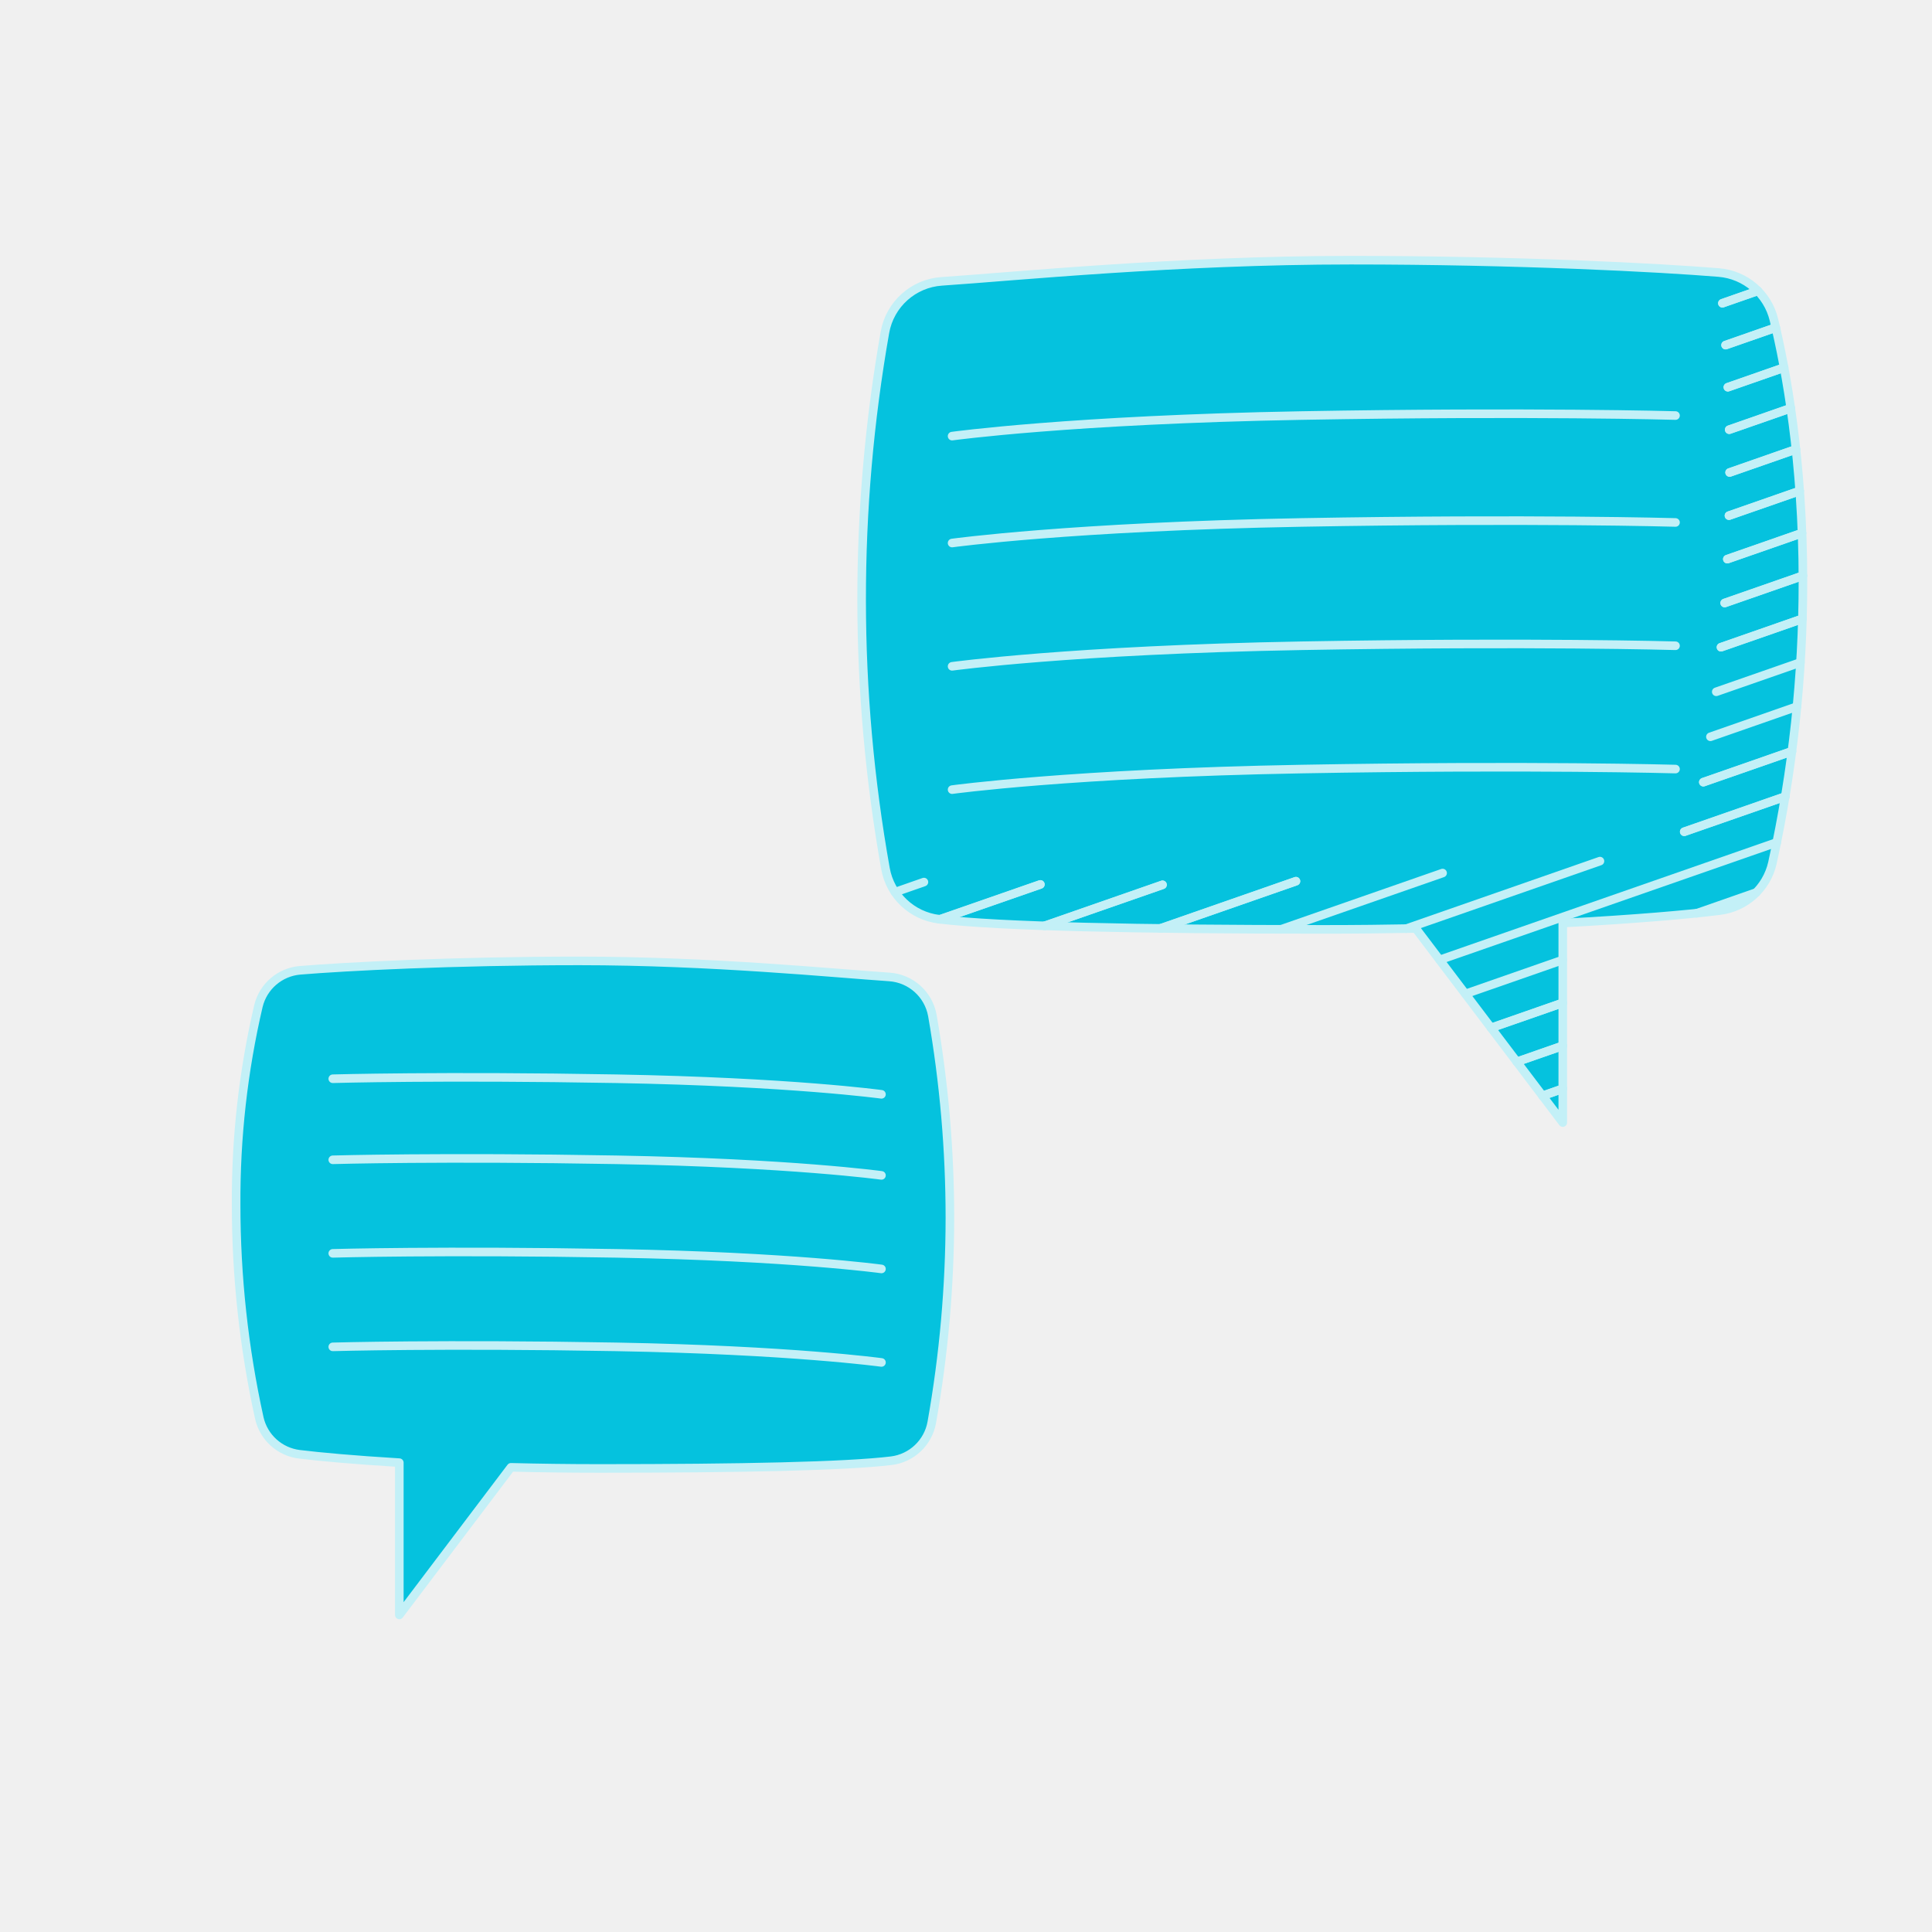
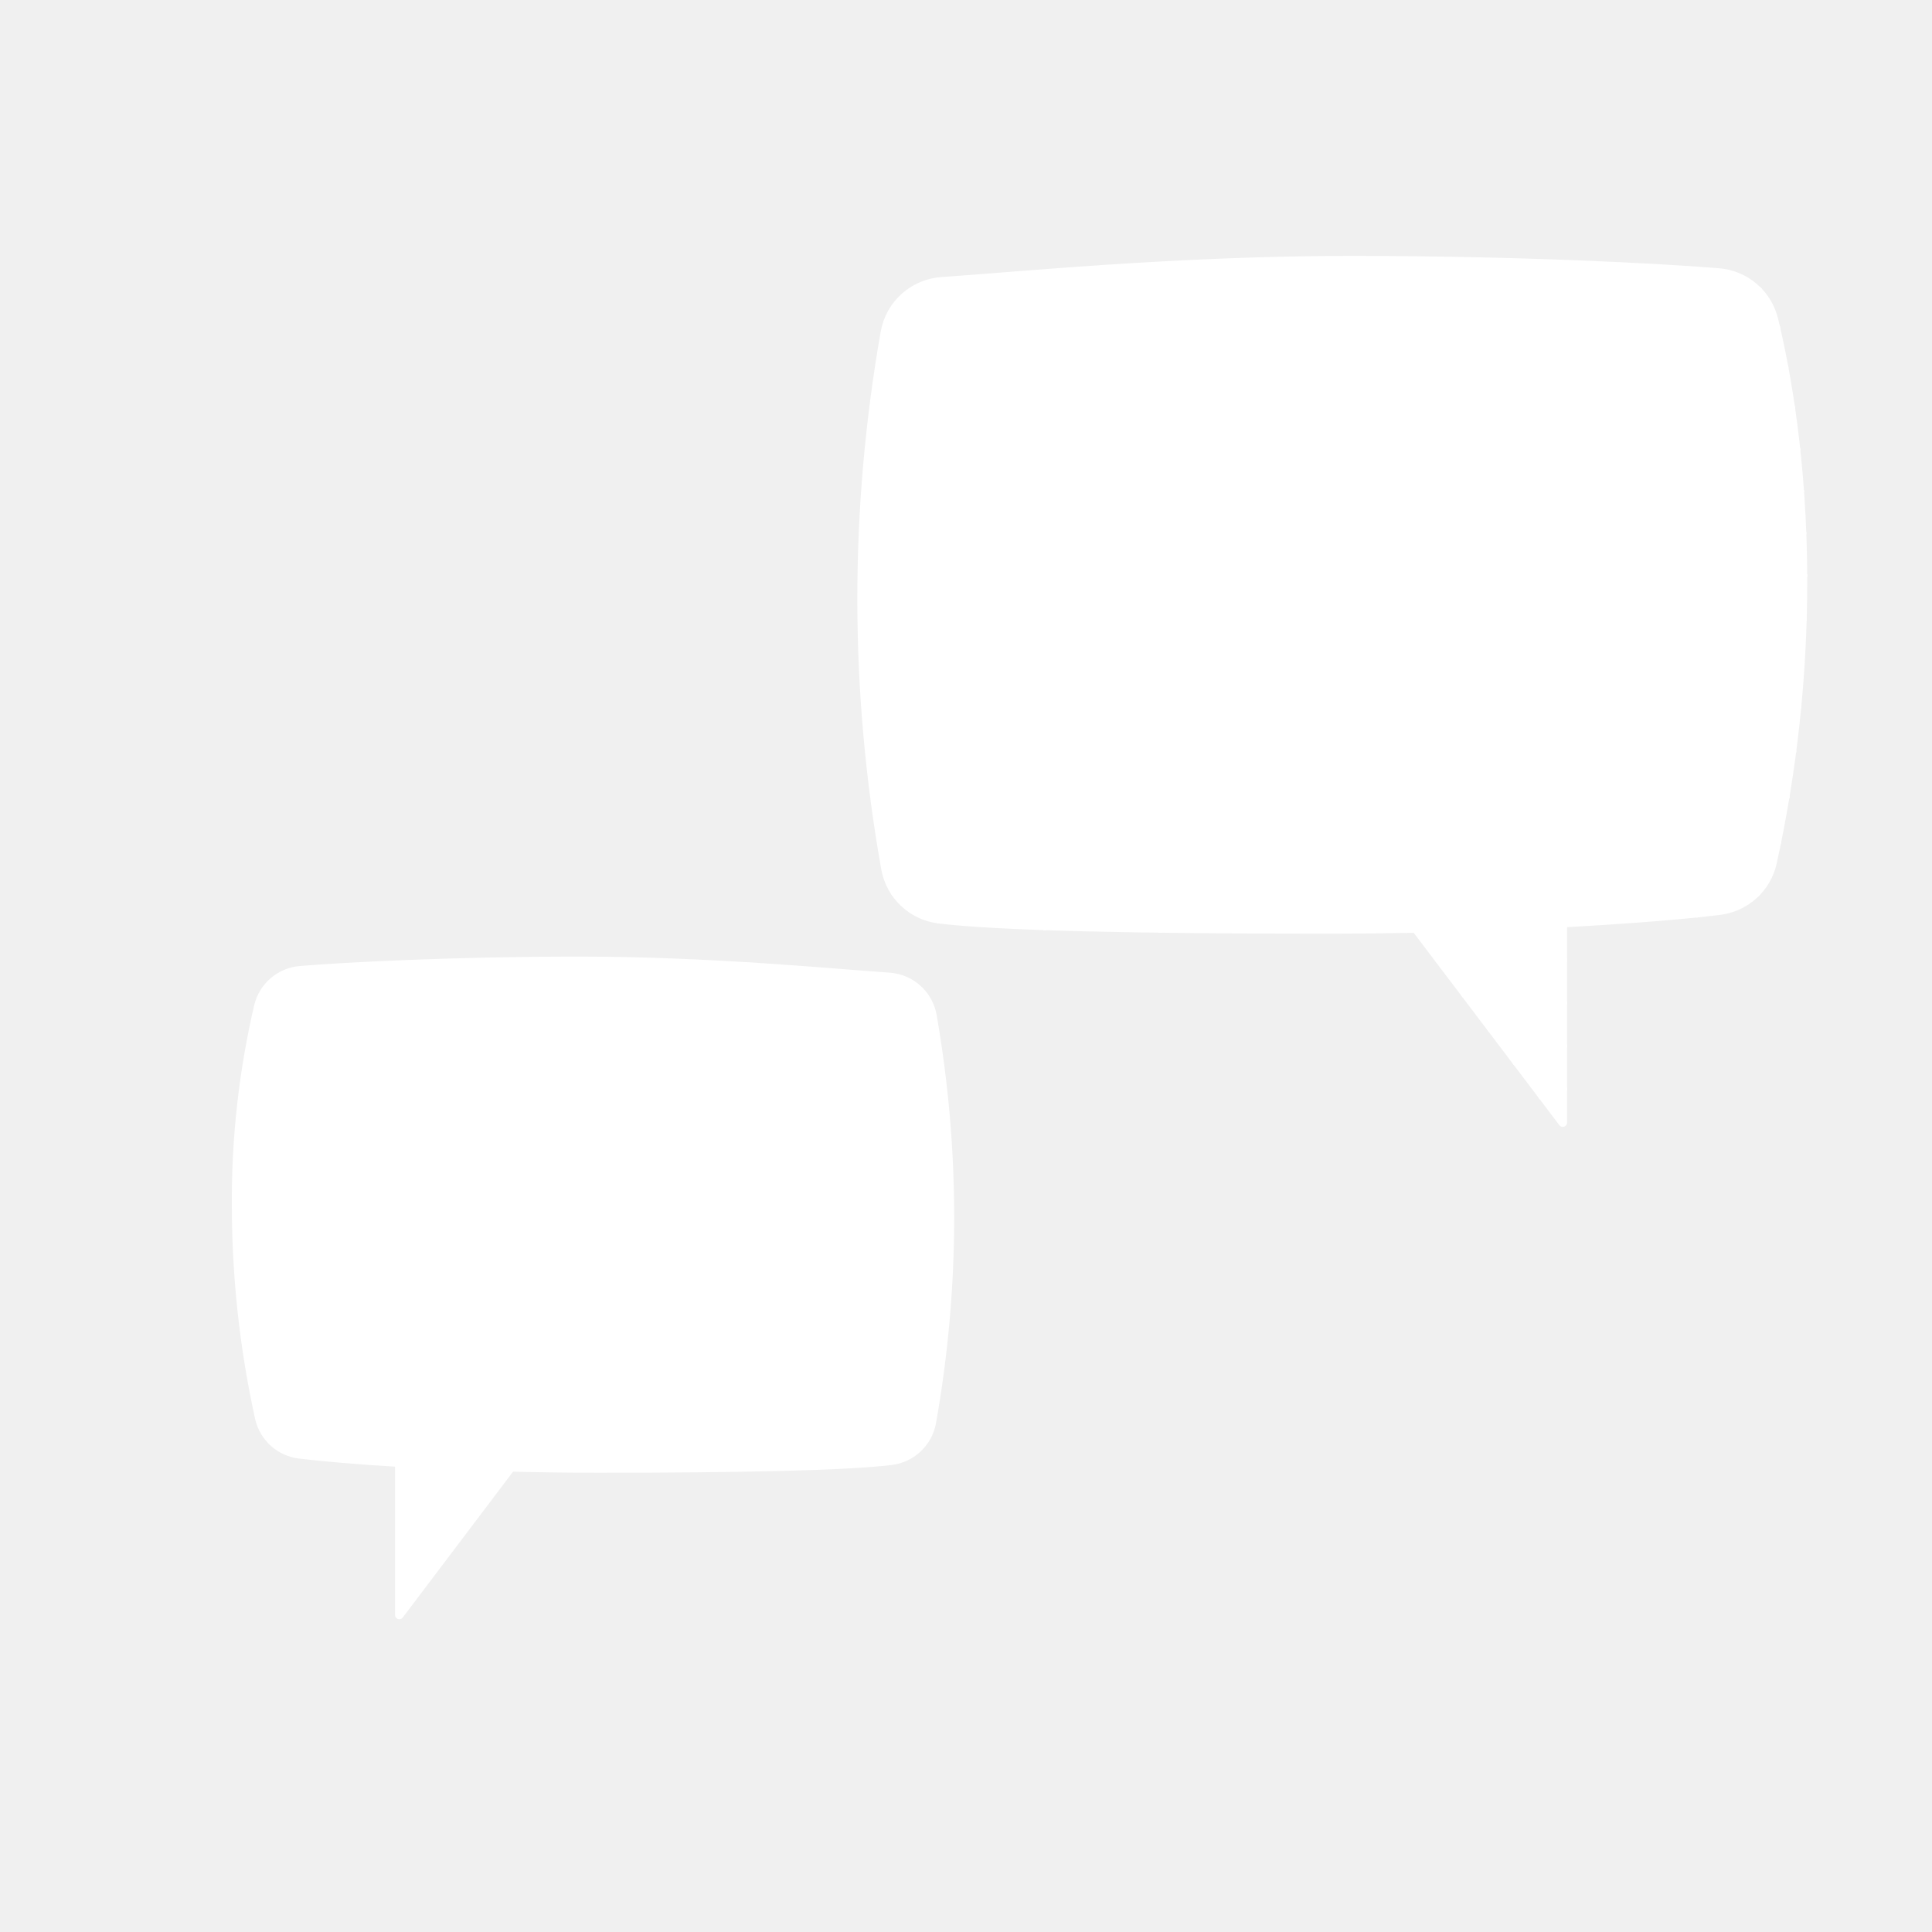
<svg xmlns="http://www.w3.org/2000/svg" id="Layer_1" data-name="Layer 1" viewBox="0 0 450 450">
-   <path d="M413.18,74.48a14.41,14.41,0,0,0-12.83-11c-13.72-1.13-46.91-2.88-85.73-2.88-40.42,0-78.51,3.81-95.26,4.93A14.42,14.42,0,0,0,206.12,77.4a357.85,357.85,0,0,0,.13,124.93,14.42,14.42,0,0,0,12.45,11.77c14.07,1.7,46.38,2.37,89.69,2.37,7.42,0,14.56-.08,21.38-.21L364,261.47V215c16.64-.89,29.33-2,36.52-2.9A14.4,14.4,0,0,0,412.83,201a304.85,304.85,0,0,0,7.11-65.62C419.94,107.36,416,86.12,413.18,74.48Z" fill="#05c2de" stroke="#c3f0f7" stroke-linecap="round" stroke-linejoin="round" stroke-width="2" />
-   <path d="M221.76,126.48s27.76-3.83,81.38-4.79,87.12,0,87.12,0" fill="#05c2de" stroke="#c3f0f7" stroke-linecap="round" stroke-linejoin="round" stroke-width="2" />
-   <path d="M221.76,101.58s27.76-3.83,81.38-4.79,87.12,0,87.12,0" fill="#05c2de" stroke="#c3f0f7" stroke-linecap="round" stroke-linejoin="round" stroke-width="2" />
-   <path d="M221.76,155.2s27.76-3.83,81.38-4.79,87.12,0,87.12,0" fill="#05c2de" stroke="#c3f0f7" stroke-linecap="round" stroke-linejoin="round" stroke-width="2" />
-   <path d="M221.76,183.92s27.76-3.83,81.38-4.79,87.12,0,87.12,0" fill="#05c2de" stroke="#c3f0f7" stroke-linecap="round" stroke-linejoin="round" stroke-width="2" />
-   <path d="M217.17,236.55a10.94,10.94,0,0,0-10-9c-12.71-.85-41.59-3.74-72.25-3.74-29.44,0-54.61,1.33-65,2.19a10.93,10.93,0,0,0-9.73,8.33A198.6,198.6,0,0,0,55,280.53,231.2,231.2,0,0,0,60.4,330.3a10.92,10.92,0,0,0,9.34,8.43c4.79.59,12.82,1.32,23.27,1.95v35.47l26-34.38c6.46.16,13.35.26,20.58.26,32.85,0,57.36-.51,68-1.8a10.94,10.94,0,0,0,9.44-8.93,274.12,274.12,0,0,0,4.22-47.65A274.46,274.46,0,0,0,217.17,236.55Z" fill="#05c2de" stroke="#c3f0f7" stroke-linecap="round" stroke-linejoin="round" stroke-width="2" />
-   <path d="M205.31,273.77s-21.06-2.9-61.72-3.63-66.08,0-66.08,0" fill="#05c2de" stroke="#c3f0f7" stroke-linecap="round" stroke-linejoin="round" stroke-width="2" />
-   <path d="M205.31,254.89s-21.06-2.9-61.72-3.63-66.08,0-66.08,0" fill="#05c2de" stroke="#c3f0f7" stroke-linecap="round" stroke-linejoin="round" stroke-width="2" />
-   <path d="M205.31,295.56s-21.06-2.9-61.72-3.63-66.08,0-66.08,0" fill="#05c2de" stroke="#c3f0f7" stroke-linecap="round" stroke-linejoin="round" stroke-width="2" />
-   <path d="M205.31,317.34s-21.06-2.9-61.72-3.63-66.08,0-66.08,0" fill="#05c2de" stroke="#c3f0f7" stroke-linecap="round" stroke-linejoin="round" stroke-width="2" />
-   <path d="M218.71,214.1l.28,0L242.32,206" fill="none" stroke="#c3f0f7" stroke-linecap="round" stroke-linejoin="round" stroke-width="2" />
-   <line x1="215.2" y1="205.45" x2="208.47" y2="207.8" fill="none" stroke="#c3f0f7" stroke-linecap="round" stroke-linejoin="round" stroke-width="2" />
-   <line x1="243.32" y1="215.65" x2="270.77" y2="206.09" fill="none" stroke="#c3f0f7" stroke-linecap="round" stroke-linejoin="round" stroke-width="2" />
-   <line x1="242.32" y1="206" x2="218.99" y2="214.13" fill="none" stroke="#c3f0f7" stroke-linecap="round" stroke-linejoin="round" stroke-width="2" />
-   <line x1="298.39" y1="216.46" x2="336.01" y2="203.35" fill="none" stroke="#c3f0f7" stroke-linecap="round" stroke-linejoin="round" stroke-width="2" />
-   <line x1="301.85" y1="205.25" x2="270.29" y2="216.25" fill="none" stroke="#c3f0f7" stroke-linecap="round" stroke-linejoin="round" stroke-width="2" />
-   <line x1="270.29" y1="216.25" x2="301.85" y2="205.25" fill="none" stroke="#c3f0f7" stroke-linecap="round" stroke-linejoin="round" stroke-width="2" />
-   <line x1="270.77" y1="206.09" x2="243.32" y2="215.65" fill="none" stroke="#c3f0f7" stroke-linecap="round" stroke-linejoin="round" stroke-width="2" />
-   <line x1="409.1" y1="207.87" x2="395.2" y2="212.72" fill="none" stroke="#c3f0f7" stroke-linecap="round" stroke-linejoin="round" stroke-width="2" />
-   <line x1="364" y1="253.59" x2="359.28" y2="255.24" fill="none" stroke="#c3f0f7" stroke-linecap="round" stroke-linejoin="round" stroke-width="2" />
-   <line x1="347.31" y1="239.41" x2="364" y2="233.59" fill="none" stroke="#c3f0f7" stroke-linecap="round" stroke-linejoin="round" stroke-width="2" />
-   <line x1="364" y1="223.59" x2="341.32" y2="231.5" fill="none" stroke="#c3f0f7" stroke-linecap="round" stroke-linejoin="round" stroke-width="2" />
-   <line x1="364" y1="233.59" x2="347.31" y2="239.41" fill="none" stroke="#c3f0f7" stroke-linecap="round" stroke-linejoin="round" stroke-width="2" />
-   <line x1="353.29" y1="247.32" x2="364" y2="243.59" fill="none" stroke="#c3f0f7" stroke-linecap="round" stroke-linejoin="round" stroke-width="2" />
-   <line x1="364" y1="243.59" x2="353.29" y2="247.32" fill="none" stroke="#c3f0f7" stroke-linecap="round" stroke-linejoin="round" stroke-width="2" />
-   <line x1="359.28" y1="255.24" x2="364" y2="253.59" fill="none" stroke="#c3f0f7" stroke-linecap="round" stroke-linejoin="round" stroke-width="2" />
-   <line x1="418.54" y1="164.58" x2="398.39" y2="171.61" fill="none" stroke="#c3f0f7" stroke-linecap="round" stroke-linejoin="round" stroke-width="2" />
-   <line x1="396.74" y1="182.18" x2="417.38" y2="174.99" fill="none" stroke="#c3f0f7" stroke-linecap="round" stroke-linejoin="round" stroke-width="2" />
-   <line x1="415.83" y1="185.53" x2="392.29" y2="193.73" fill="none" stroke="#c3f0f7" stroke-linecap="round" stroke-linejoin="round" stroke-width="2" />
-   <line x1="335.33" y1="223.58" x2="413.86" y2="196.21" fill="none" stroke="#c3f0f7" stroke-linecap="round" stroke-linejoin="round" stroke-width="2" />
-   <line x1="372.66" y1="200.57" x2="327.54" y2="216.3" fill="none" stroke="#c3f0f7" stroke-linecap="round" stroke-linejoin="round" stroke-width="2" />
-   <line x1="402.86" y1="110.05" x2="418.31" y2="104.66" fill="none" stroke="#c3f0f7" stroke-linecap="round" stroke-linejoin="round" stroke-width="2" />
-   <line x1="417.11" y1="95.08" x2="402.77" y2="100.08" fill="none" stroke="#c3f0f7" stroke-linecap="round" stroke-linejoin="round" stroke-width="2" />
-   <line x1="402.71" y1="120.1" x2="419.18" y2="114.36" fill="none" stroke="#c3f0f7" stroke-linecap="round" stroke-linejoin="round" stroke-width="2" />
-   <line x1="418.31" y1="104.66" x2="402.86" y2="110.05" fill="none" stroke="#c3f0f7" stroke-linecap="round" stroke-linejoin="round" stroke-width="2" />
-   <line x1="402.45" y1="90.19" x2="415.55" y2="85.62" fill="none" stroke="#c3f0f7" stroke-linecap="round" stroke-linejoin="round" stroke-width="2" />
-   <line x1="413.61" y1="76.3" x2="401.92" y2="80.38" fill="none" stroke="#c3f0f7" stroke-linecap="round" stroke-linejoin="round" stroke-width="2" />
-   <line x1="401.18" y1="70.63" x2="409.44" y2="67.75" fill="none" stroke="#c3f0f7" stroke-linecap="round" stroke-linejoin="round" stroke-width="2" />
-   <line x1="401.92" y1="80.38" x2="413.61" y2="76.3" fill="none" stroke="#c3f0f7" stroke-linecap="round" stroke-linejoin="round" stroke-width="2" />
-   <line x1="409.44" y1="67.75" x2="401.18" y2="70.63" fill="none" stroke="#c3f0f7" stroke-linecap="round" stroke-linejoin="round" stroke-width="2" />
-   <line x1="402.33" y1="130.23" x2="419.72" y2="124.17" fill="none" stroke="#c3f0f7" stroke-linecap="round" stroke-linejoin="round" stroke-width="2" />
-   <line x1="419.18" y1="114.36" x2="402.71" y2="120.1" fill="none" stroke="#c3f0f7" stroke-linecap="round" stroke-linejoin="round" stroke-width="2" />
-   <line x1="402.77" y1="100.08" x2="417.11" y2="95.08" fill="none" stroke="#c3f0f7" stroke-linecap="round" stroke-linejoin="round" stroke-width="2" />
-   <line x1="415.55" y1="85.62" x2="402.45" y2="90.19" fill="none" stroke="#c3f0f7" stroke-linecap="round" stroke-linejoin="round" stroke-width="2" />
-   <line x1="401.71" y1="140.45" x2="419.93" y2="134.1" fill="none" stroke="#c3f0f7" stroke-linecap="round" stroke-linejoin="round" stroke-width="2" />
-   <line x1="419.72" y1="124.17" x2="402.33" y2="130.23" fill="none" stroke="#c3f0f7" stroke-linecap="round" stroke-linejoin="round" stroke-width="2" />
-   <line x1="392.29" y1="193.73" x2="415.83" y2="185.53" fill="none" stroke="#c3f0f7" stroke-linecap="round" stroke-linejoin="round" stroke-width="2" />
-   <line x1="417.38" y1="174.99" x2="396.74" y2="182.18" fill="none" stroke="#c3f0f7" stroke-linecap="round" stroke-linejoin="round" stroke-width="2" />
-   <line x1="399.75" y1="161.13" x2="419.35" y2="154.3" fill="none" stroke="#c3f0f7" stroke-linecap="round" stroke-linejoin="round" stroke-width="2" />
-   <line x1="419.81" y1="144.14" x2="400.85" y2="150.75" fill="none" stroke="#c3f0f7" stroke-linecap="round" stroke-linejoin="round" stroke-width="2" />
-   <line x1="400.85" y1="150.75" x2="419.81" y2="144.14" fill="none" stroke="#c3f0f7" stroke-linecap="round" stroke-linejoin="round" stroke-width="2" />
-   <line x1="419.93" y1="134.1" x2="401.71" y2="140.45" fill="none" stroke="#c3f0f7" stroke-linecap="round" stroke-linejoin="round" stroke-width="2" />
+   <path d="M413.18,74.48a14.41,14.41,0,0,0-12.83-11c-13.72-1.13-46.91-2.88-85.73-2.88-40.42,0-78.51,3.81-95.26,4.93A14.42,14.42,0,0,0,206.12,77.4a357.85,357.85,0,0,0,.13,124.93,14.42,14.42,0,0,0,12.45,11.77c14.07,1.7,46.38,2.37,89.69,2.37,7.42,0,14.56-.08,21.38-.21L364,261.47V215c16.64-.89,29.33-2,36.52-2.9A14.4,14.4,0,0,0,412.83,201a304.85,304.85,0,0,0,7.11-65.62C419.94,107.36,416,86.12,413.18,74.48Z" fill="#fff" stroke="#fff" stroke-linecap="round" stroke-linejoin="round" stroke-width="2" />
+   <path d="M221.76,126.48s27.76-3.83,81.38-4.79,87.12,0,87.12,0" fill="#fff" stroke="#fff" stroke-linecap="round" stroke-linejoin="round" stroke-width="2" />
+   <path d="M221.76,101.58s27.76-3.83,81.38-4.79,87.12,0,87.12,0" fill="#fff" stroke="#fff" stroke-linecap="round" stroke-linejoin="round" stroke-width="2" />
+   <path d="M221.76,155.2s27.76-3.83,81.38-4.79,87.12,0,87.12,0" fill="#fff" stroke="#fff" stroke-linecap="round" stroke-linejoin="round" stroke-width="2" />
+   <path d="M221.76,183.92s27.76-3.83,81.38-4.79,87.12,0,87.12,0" fill="#fff" stroke="#fff" stroke-linecap="round" stroke-linejoin="round" stroke-width="2" />
+   <path d="M217.17,236.55a10.94,10.94,0,0,0-10-9c-12.71-.85-41.59-3.74-72.25-3.74-29.44,0-54.61,1.33-65,2.19a10.93,10.93,0,0,0-9.73,8.33A198.6,198.6,0,0,0,55,280.53,231.2,231.2,0,0,0,60.4,330.3a10.92,10.92,0,0,0,9.34,8.43c4.79.59,12.82,1.32,23.27,1.95v35.47l26-34.38c6.46.16,13.35.26,20.58.26,32.85,0,57.36-.51,68-1.8a10.94,10.94,0,0,0,9.44-8.93,274.12,274.12,0,0,0,4.22-47.65A274.46,274.46,0,0,0,217.17,236.55Z" fill="#fff" stroke="#fff" stroke-linecap="round" stroke-linejoin="round" stroke-width="2" />
+   <path d="M205.31,273.77s-21.06-2.9-61.72-3.63-66.08,0-66.08,0" fill="#fff" stroke="#fff" stroke-linecap="round" stroke-linejoin="round" stroke-width="2" />
+   <path d="M205.31,254.89s-21.06-2.9-61.72-3.63-66.08,0-66.08,0" fill="#fff" stroke="#fff" stroke-linecap="round" stroke-linejoin="round" stroke-width="2" />
+   <path d="M205.31,295.56s-21.06-2.9-61.72-3.63-66.08,0-66.08,0" fill="#fff" stroke="#fff" stroke-linecap="round" stroke-linejoin="round" stroke-width="2" />
+   <path d="M205.31,317.34s-21.06-2.9-61.72-3.63-66.08,0-66.08,0" fill="#fff" stroke="#fff" stroke-linecap="round" stroke-linejoin="round" stroke-width="2" />
+   <path d="M218.71,214.1l.28,0L242.32,206" fill="#fff" stroke="#fff" stroke-linecap="round" stroke-linejoin="round" stroke-width="2" />
+   <line x1="215.2" y1="205.45" x2="208.47" y2="207.8" fill="#fff" stroke="#fff" stroke-linecap="round" stroke-linejoin="round" stroke-width="2" />
+   <line x1="243.32" y1="215.65" x2="270.77" y2="206.09" fill="#fff" stroke="#fff" stroke-linecap="round" stroke-linejoin="round" stroke-width="2" />
+   <line x1="242.32" y1="206" x2="218.99" y2="214.13" fill="#fff" stroke="#fff" stroke-linecap="round" stroke-linejoin="round" stroke-width="2" />
+   <line x1="298.39" y1="216.46" x2="336.01" y2="203.35" fill="#fff" stroke="#fff" stroke-linecap="round" stroke-linejoin="round" stroke-width="2" />
+   <line x1="301.85" y1="205.25" x2="270.29" y2="216.25" fill="#fff" stroke="#fff" stroke-linecap="round" stroke-linejoin="round" stroke-width="2" />
+   <line x1="270.29" y1="216.25" x2="301.85" y2="205.25" fill="#fff" stroke="#fff" stroke-linecap="round" stroke-linejoin="round" stroke-width="2" />
+   <line x1="270.77" y1="206.09" x2="243.32" y2="215.65" fill="#fff" stroke="#fff" stroke-linecap="round" stroke-linejoin="round" stroke-width="2" />
+   <line x1="409.1" y1="207.87" x2="395.2" y2="212.72" fill="#fff" stroke="#fff" stroke-linecap="round" stroke-linejoin="round" stroke-width="2" />
+   <line x1="364" y1="253.59" x2="359.28" y2="255.24" fill="#fff" stroke="#fff" stroke-linecap="round" stroke-linejoin="round" stroke-width="2" />
+   <line x1="347.31" y1="239.41" x2="364" y2="233.59" fill="#fff" stroke="#fff" stroke-linecap="round" stroke-linejoin="round" stroke-width="2" />
+   <line x1="364" y1="223.59" x2="341.32" y2="231.5" fill="#fff" stroke="#fff" stroke-linecap="round" stroke-linejoin="round" stroke-width="2" />
+   <line x1="364" y1="233.59" x2="347.31" y2="239.41" fill="#fff" stroke="#fff" stroke-linecap="round" stroke-linejoin="round" stroke-width="2" />
+   <line x1="353.29" y1="247.32" x2="364" y2="243.59" fill="#fff" stroke="#fff" stroke-linecap="round" stroke-linejoin="round" stroke-width="2" />
+   <line x1="364" y1="243.59" x2="353.29" y2="247.32" fill="#fff" stroke="#fff" stroke-linecap="round" stroke-linejoin="round" stroke-width="2" />
+   <line x1="359.28" y1="255.24" x2="364" y2="253.59" fill="#fff" stroke="#fff" stroke-linecap="round" stroke-linejoin="round" stroke-width="2" />
+   <line x1="418.54" y1="164.58" x2="398.39" y2="171.61" fill="#fff" stroke="#fff" stroke-linecap="round" stroke-linejoin="round" stroke-width="2" />
+   <line x1="396.74" y1="182.18" x2="417.38" y2="174.99" fill="#fff" stroke="#fff" stroke-linecap="round" stroke-linejoin="round" stroke-width="2" />
+   <line x1="415.83" y1="185.53" x2="392.29" y2="193.73" fill="#fff" stroke="#fff" stroke-linecap="round" stroke-linejoin="round" stroke-width="2" />
+   <line x1="335.33" y1="223.58" x2="413.86" y2="196.21" fill="#fff" stroke="#fff" stroke-linecap="round" stroke-linejoin="round" stroke-width="2" />
+   <line x1="372.66" y1="200.57" x2="327.54" y2="216.3" fill="#fff" stroke="#fff" stroke-linecap="round" stroke-linejoin="round" stroke-width="2" />
+   <line x1="402.86" y1="110.05" x2="418.31" y2="104.66" fill="#fff" stroke="#fff" stroke-linecap="round" stroke-linejoin="round" stroke-width="2" />
+   <line x1="417.11" y1="95.08" x2="402.77" y2="100.08" fill="#fff" stroke="#fff" stroke-linecap="round" stroke-linejoin="round" stroke-width="2" />
+   <line x1="402.71" y1="120.1" x2="419.18" y2="114.36" fill="#fff" stroke="#fff" stroke-linecap="round" stroke-linejoin="round" stroke-width="2" />
+   <line x1="418.31" y1="104.66" x2="402.86" y2="110.05" fill="#fff" stroke="#fff" stroke-linecap="round" stroke-linejoin="round" stroke-width="2" />
+   <line x1="402.45" y1="90.19" x2="415.55" y2="85.62" fill="#fff" stroke="#fff" stroke-linecap="round" stroke-linejoin="round" stroke-width="2" />
+   <line x1="413.61" y1="76.3" x2="401.92" y2="80.38" fill="#fff" stroke="#fff" stroke-linecap="round" stroke-linejoin="round" stroke-width="2" />
+   <line x1="401.18" y1="70.63" x2="409.44" y2="67.75" fill="#fff" stroke="#fff" stroke-linecap="round" stroke-linejoin="round" stroke-width="2" />
+   <line x1="401.92" y1="80.38" x2="413.61" y2="76.3" fill="#fff" stroke="#fff" stroke-linecap="round" stroke-linejoin="round" stroke-width="2" />
+   <line x1="409.44" y1="67.75" x2="401.18" y2="70.63" fill="#fff" stroke="#fff" stroke-linecap="round" stroke-linejoin="round" stroke-width="2" />
+   <line x1="402.33" y1="130.23" x2="419.72" y2="124.17" fill="#fff" stroke="#fff" stroke-linecap="round" stroke-linejoin="round" stroke-width="2" />
+   <line x1="419.18" y1="114.36" x2="402.71" y2="120.1" fill="#fff" stroke="#fff" stroke-linecap="round" stroke-linejoin="round" stroke-width="2" />
+   <line x1="402.77" y1="100.08" x2="417.11" y2="95.08" fill="#fff" stroke="#fff" stroke-linecap="round" stroke-linejoin="round" stroke-width="2" />
+   <line x1="415.55" y1="85.62" x2="402.45" y2="90.19" fill="#fff" stroke="#fff" stroke-linecap="round" stroke-linejoin="round" stroke-width="2" />
+   <line x1="401.71" y1="140.45" x2="419.93" y2="134.1" fill="#fff" stroke="#fff" stroke-linecap="round" stroke-linejoin="round" stroke-width="2" />
+   <line x1="419.72" y1="124.17" x2="402.33" y2="130.23" fill="#fff" stroke="#fff" stroke-linecap="round" stroke-linejoin="round" stroke-width="2" />
+   <line x1="392.29" y1="193.73" x2="415.83" y2="185.53" fill="#fff" stroke="#fff" stroke-linecap="round" stroke-linejoin="round" stroke-width="2" />
+   <line x1="417.38" y1="174.99" x2="396.74" y2="182.18" fill="#fff" stroke="#fff" stroke-linecap="round" stroke-linejoin="round" stroke-width="2" />
+   <line x1="399.75" y1="161.13" x2="419.35" y2="154.3" fill="#fff" stroke="#fff" stroke-linecap="round" stroke-linejoin="round" stroke-width="2" />
+   <line x1="419.81" y1="144.14" x2="400.85" y2="150.75" fill="#fff" stroke="#fff" stroke-linecap="round" stroke-linejoin="round" stroke-width="2" />
+   <line x1="400.85" y1="150.75" x2="419.81" y2="144.14" fill="#fff" stroke="#fff" stroke-linecap="round" stroke-linejoin="round" stroke-width="2" />
+   <line x1="419.93" y1="134.1" x2="401.71" y2="140.45" fill="#fff" stroke="#fff" stroke-linecap="round" stroke-linejoin="round" stroke-width="2" />
</svg>
